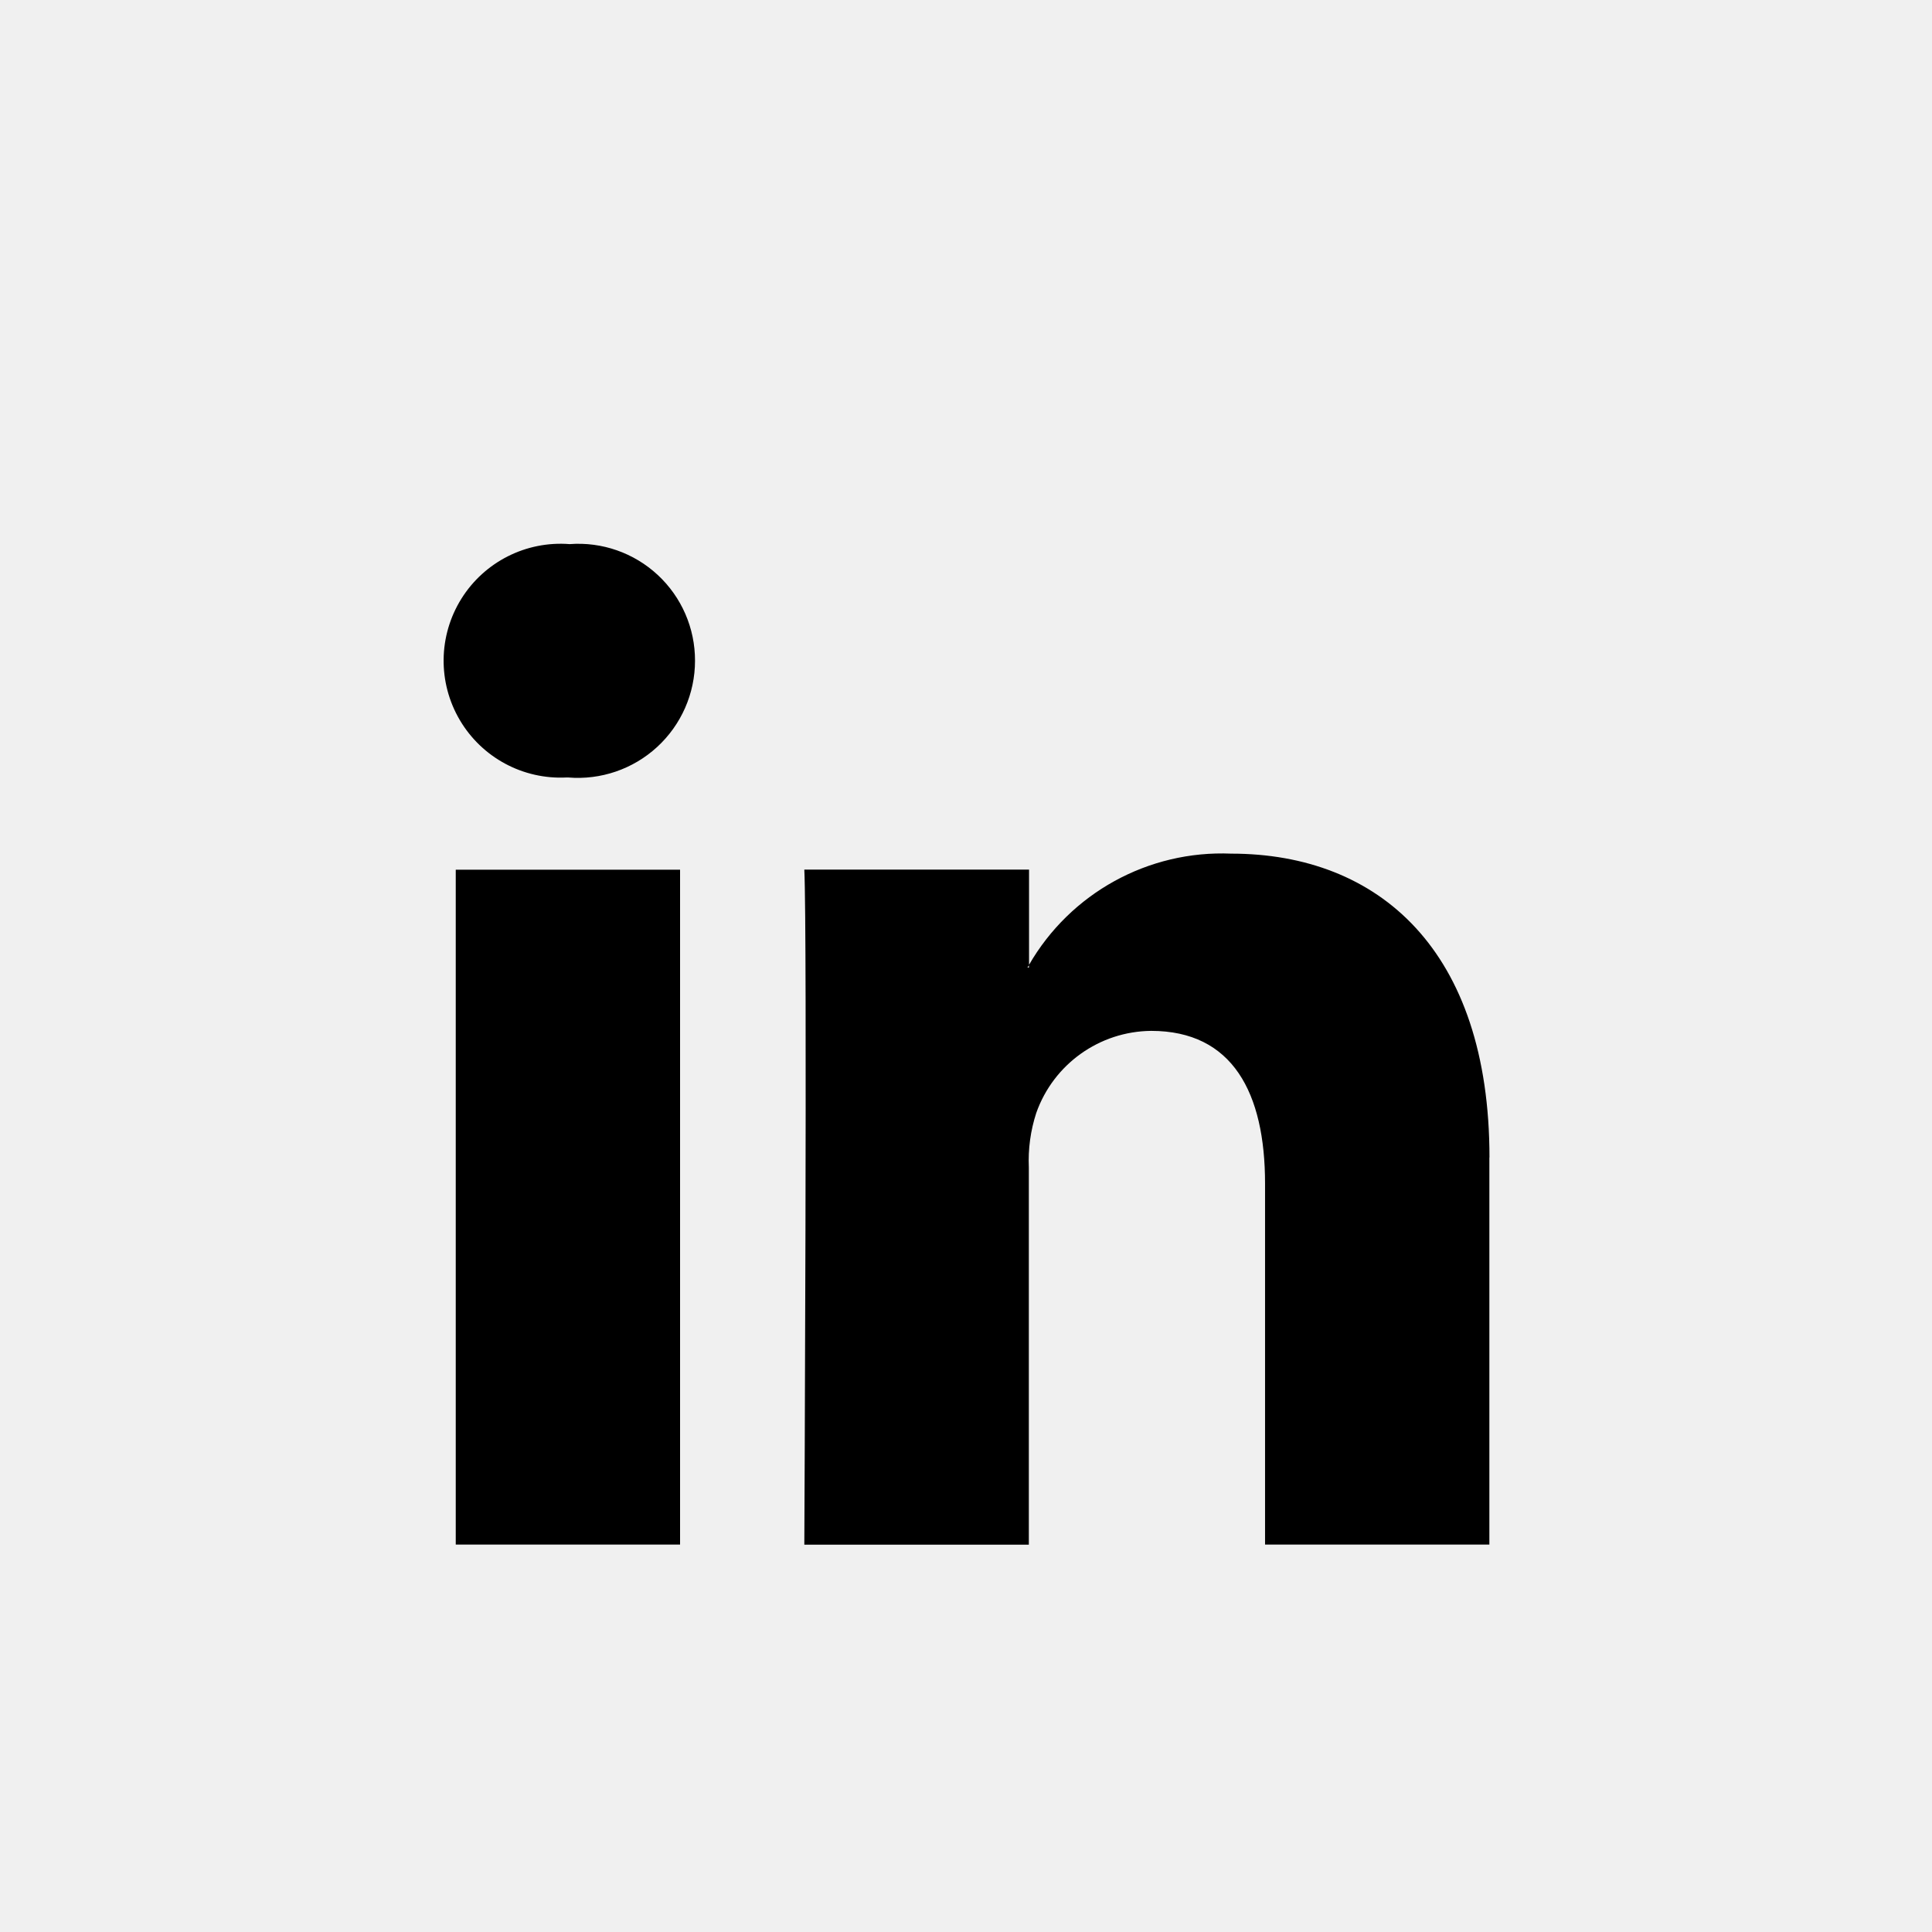
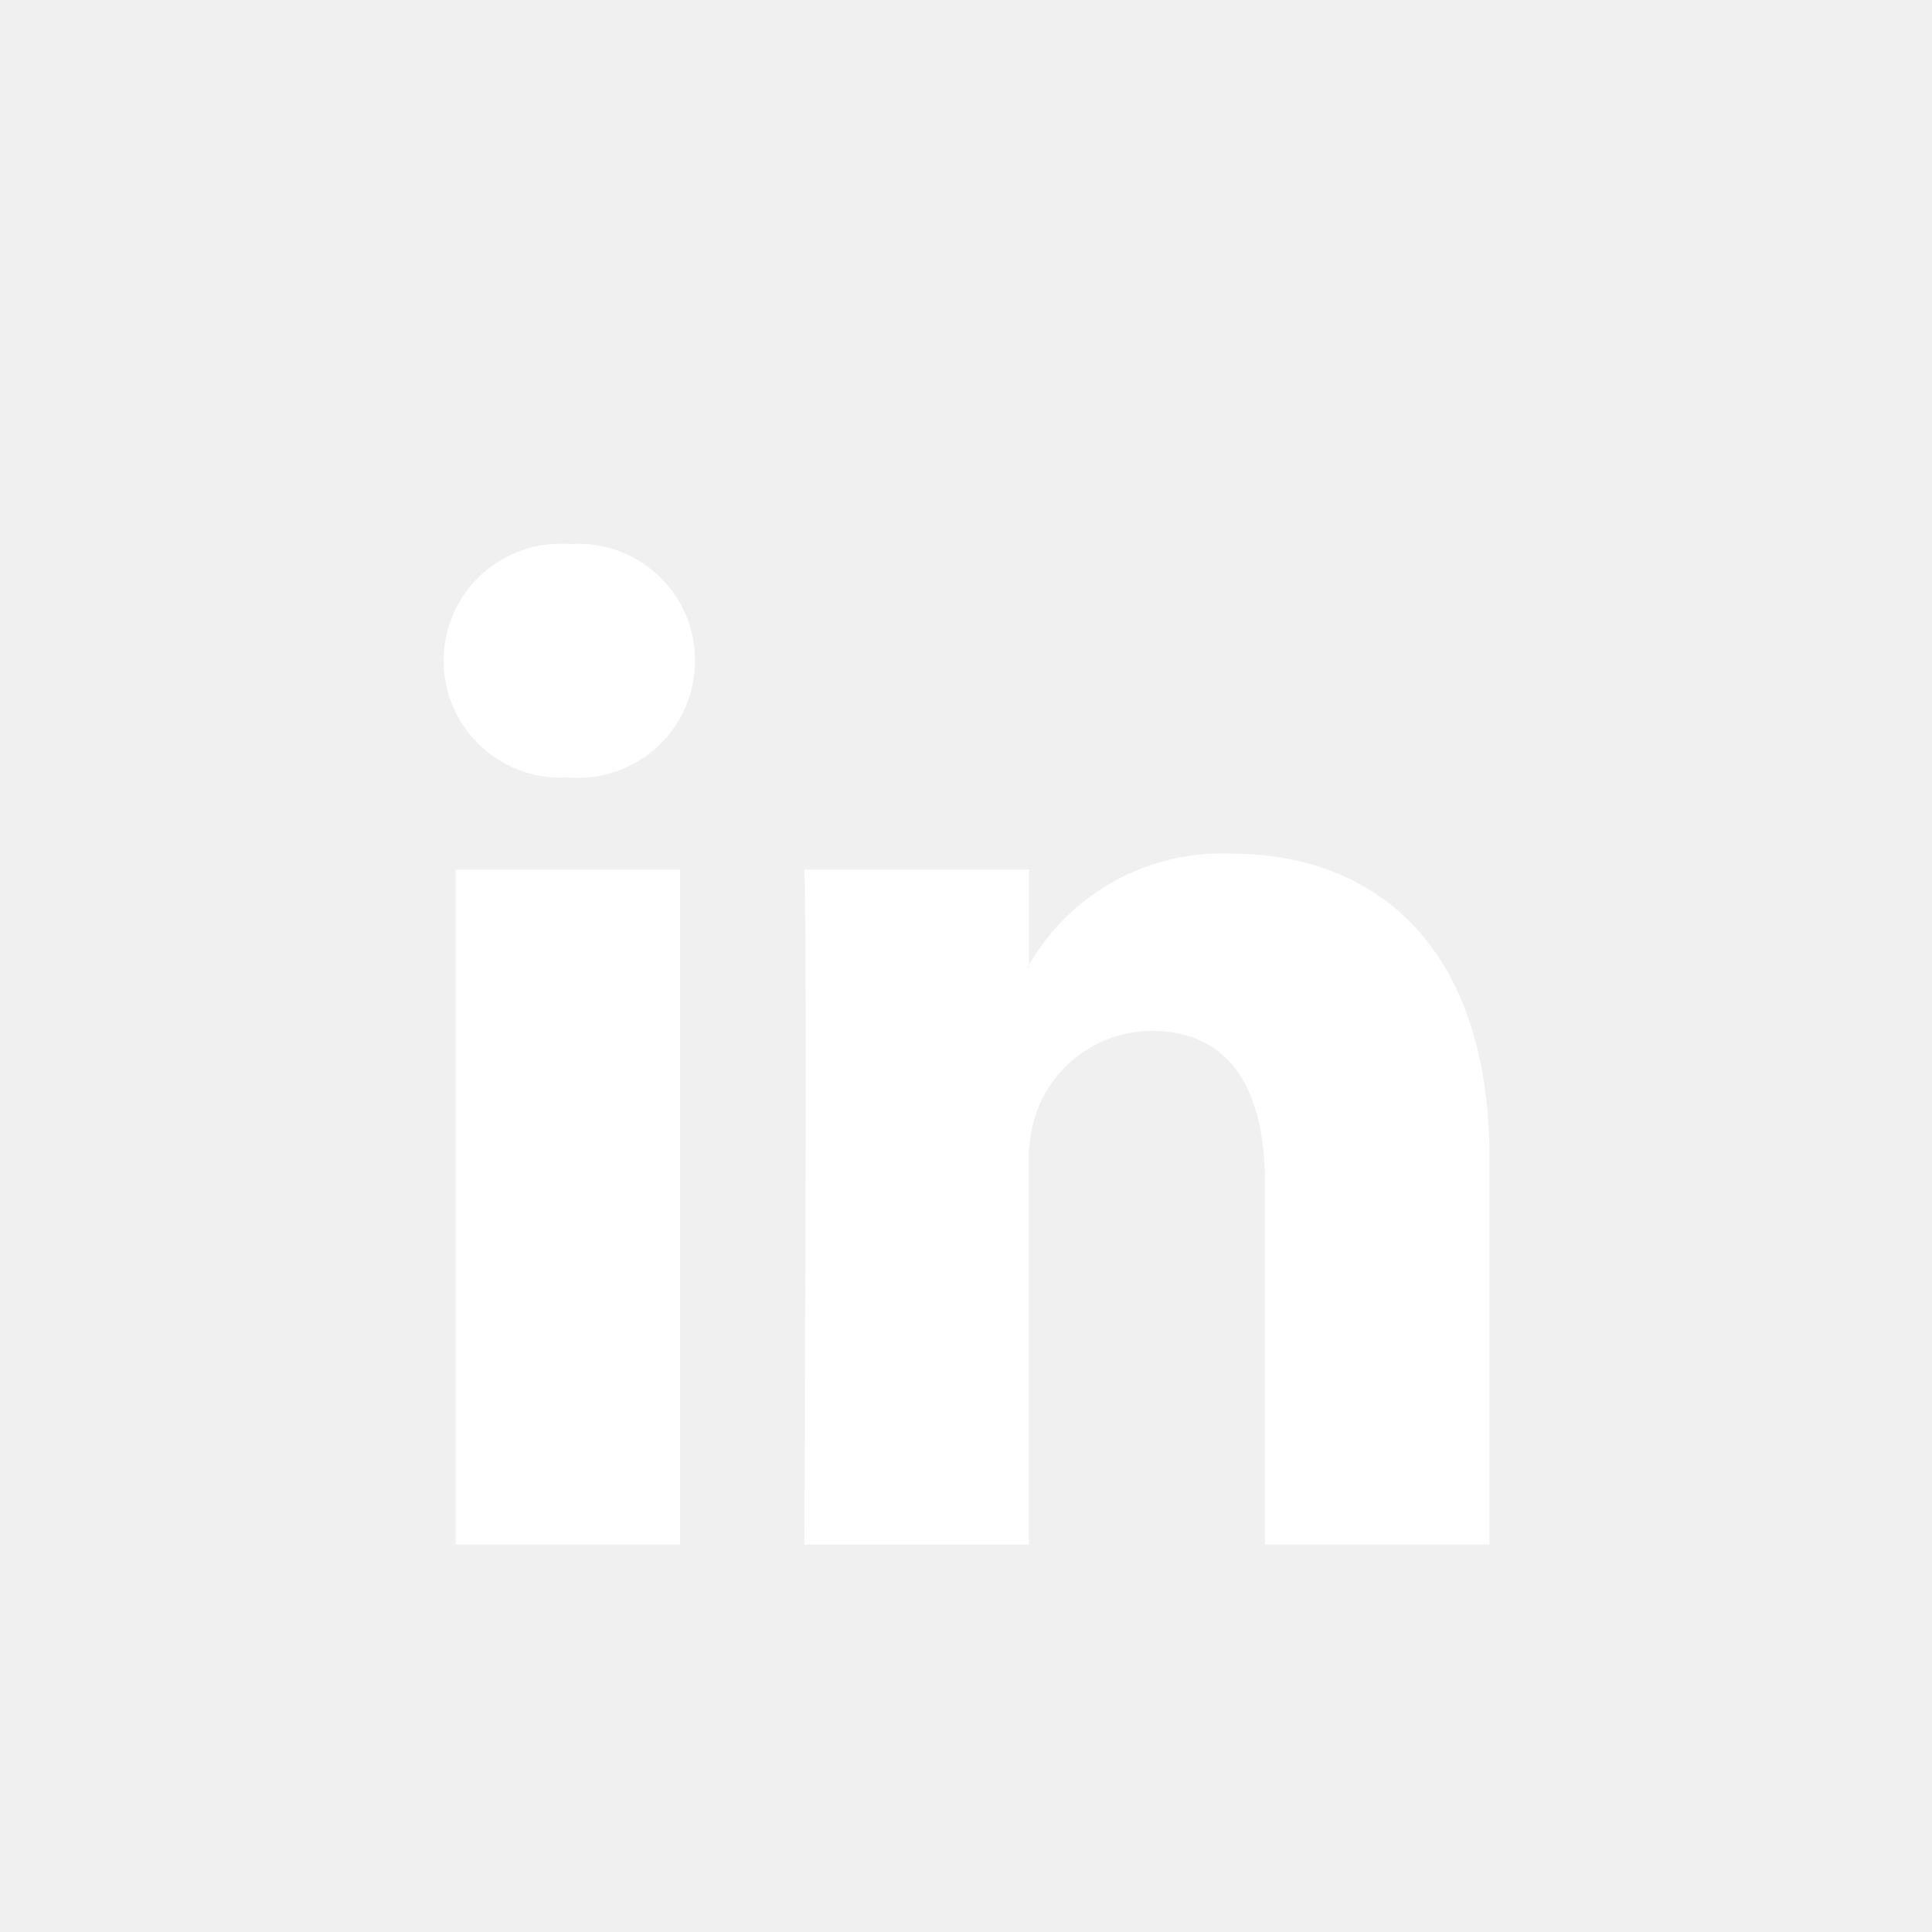
- <svg xmlns="http://www.w3.org/2000/svg" fill="#000000" width="24" height="24" viewBox="-3.5 0 19 19" class="cf-icon-svg">
+ <svg xmlns="http://www.w3.org/2000/svg" fill="#ffffff" width="24" height="24" viewBox="-3.5 0 19 19" class="cf-icon-svg">
  <path d="M3.335 6.498a1.152 1.152 0 0 1-1.248 1.148h-.015a1.15 1.15 0 1 1 .03-2.295 1.147 1.147 0 0 1 1.233 1.147zM.982 8.553h2.206v6.637H.982zm10.165 2.83v3.807H8.941v-3.55c0-.893-.319-1.502-1.12-1.502a1.21 1.21 0 0 0-1.13.807 1.516 1.516 0 0 0-.073.538v3.708H4.41s.03-6.017 0-6.639h2.21v.94l-.016.023h.015V9.49a2.19 2.19 0 0 1 1.989-1.095c1.451 0 2.54.949 2.54 2.988z" />
</svg>
